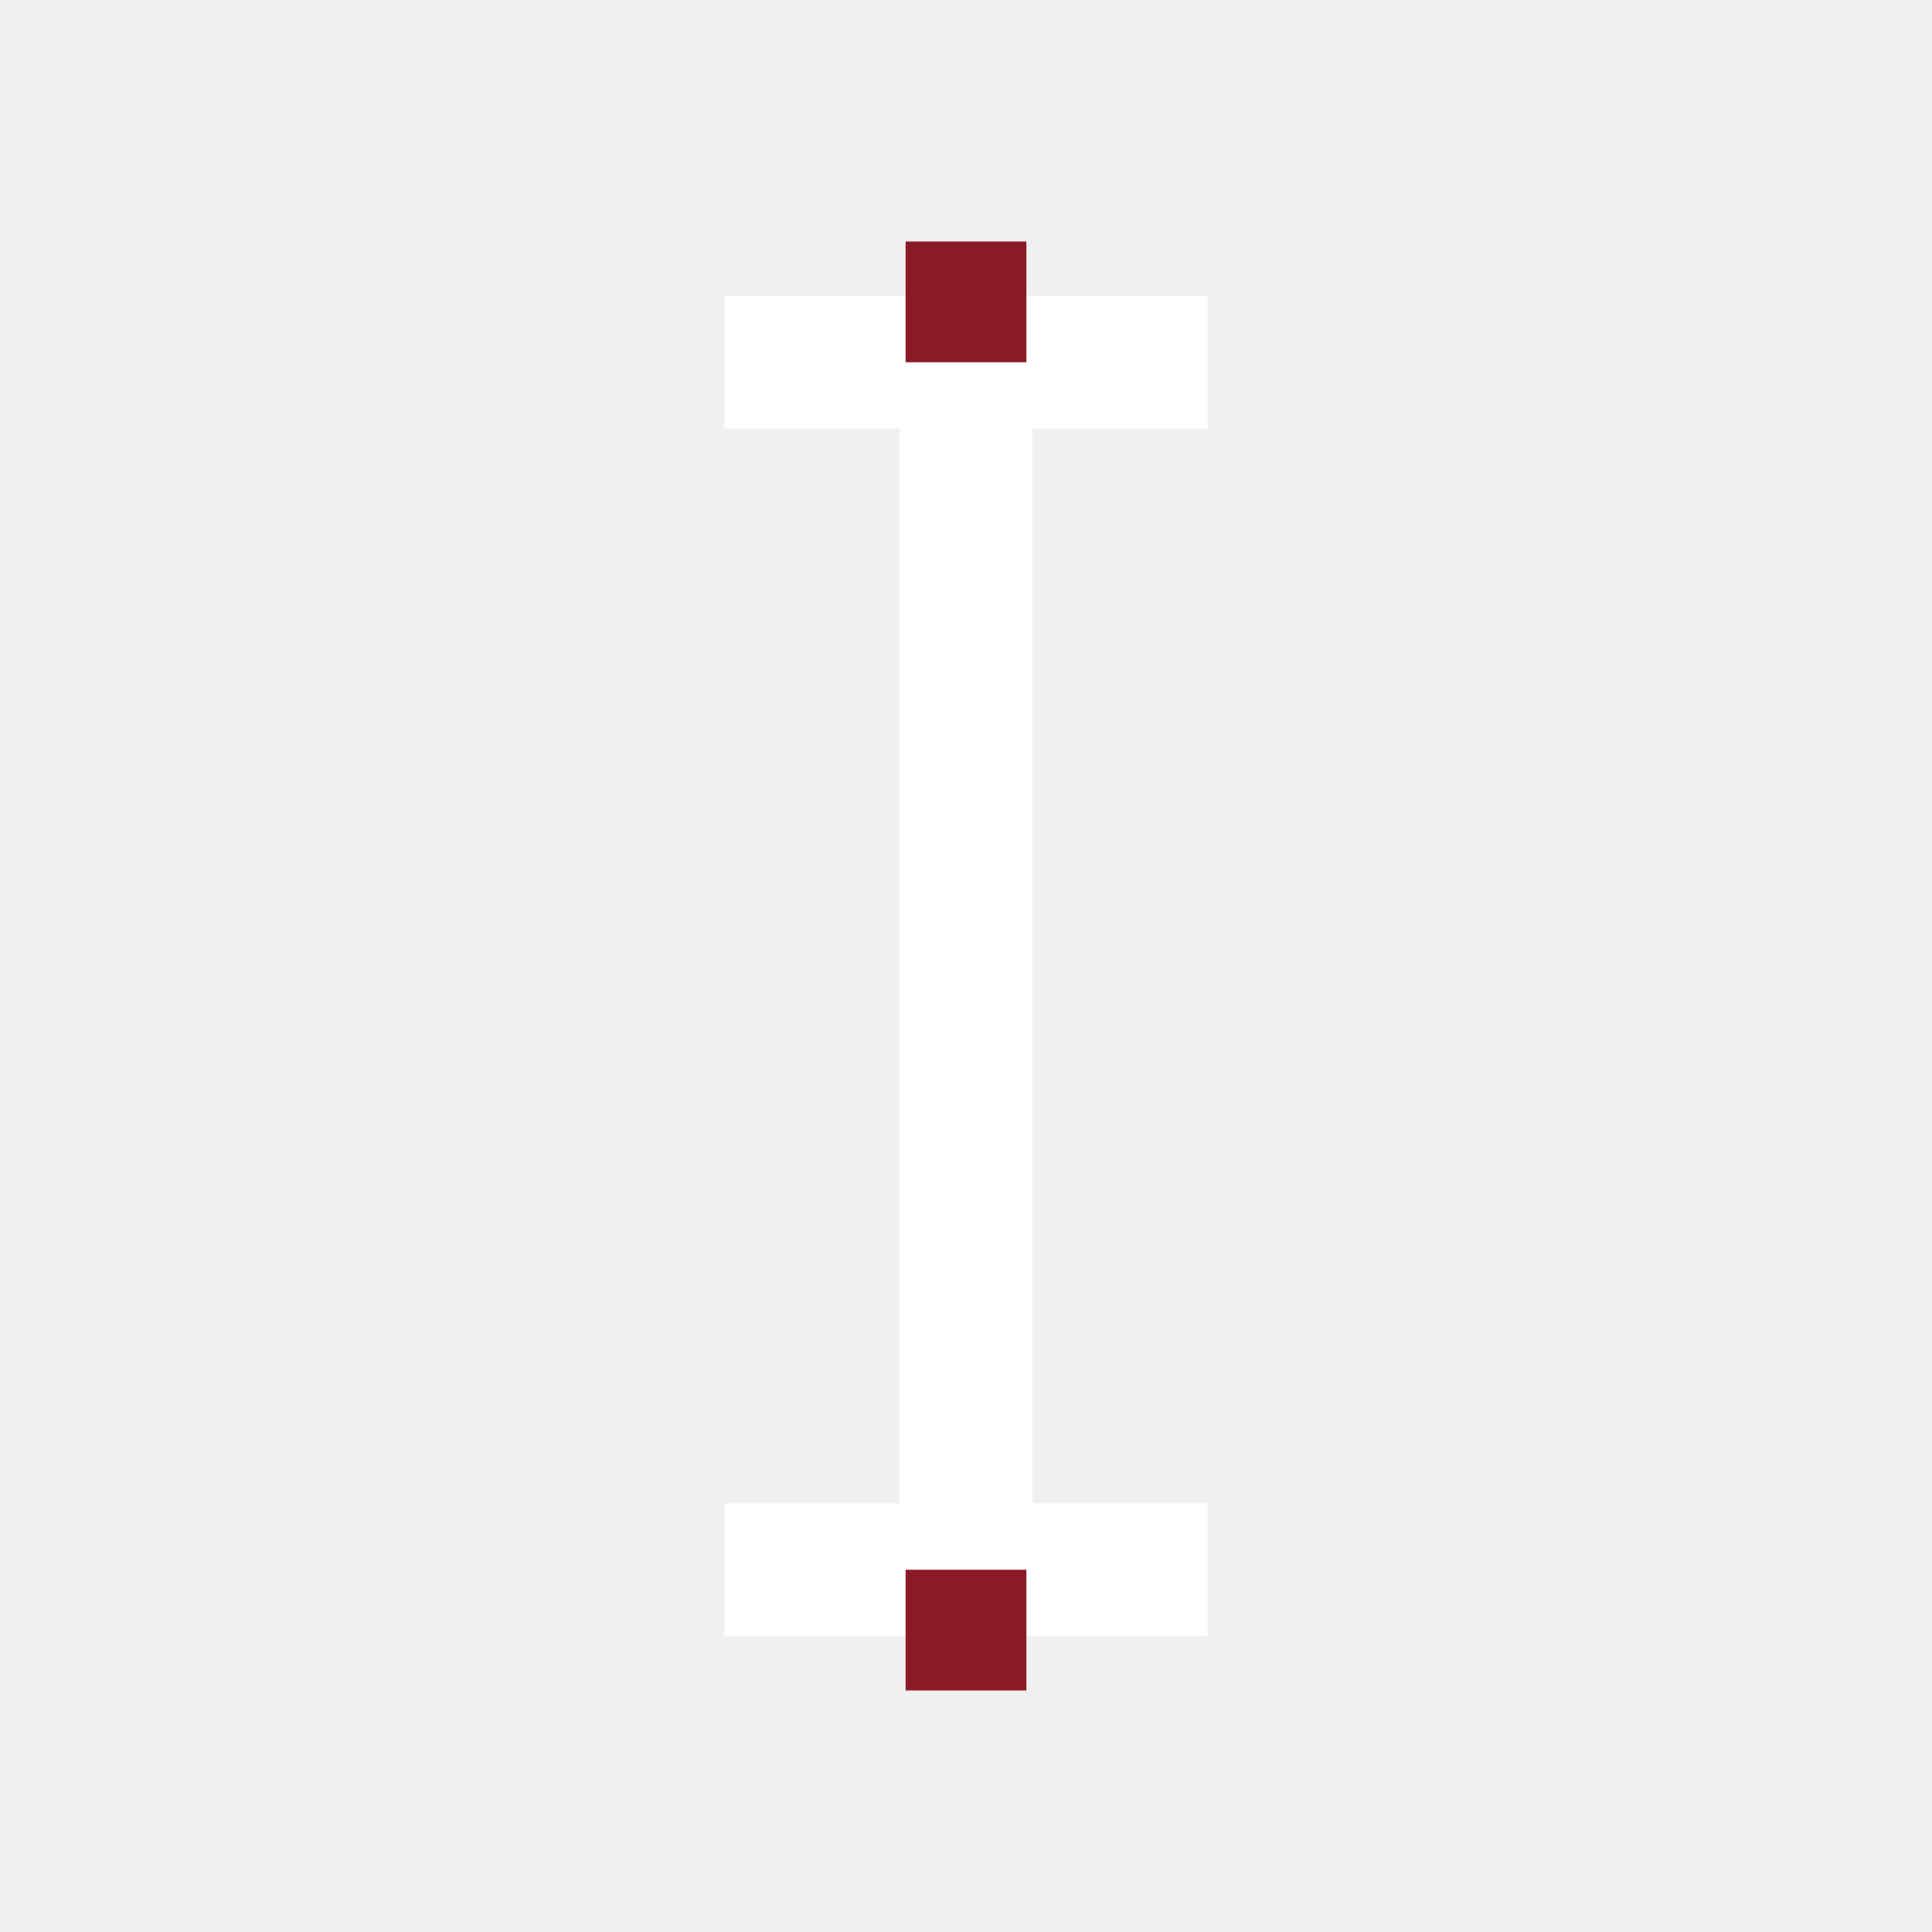
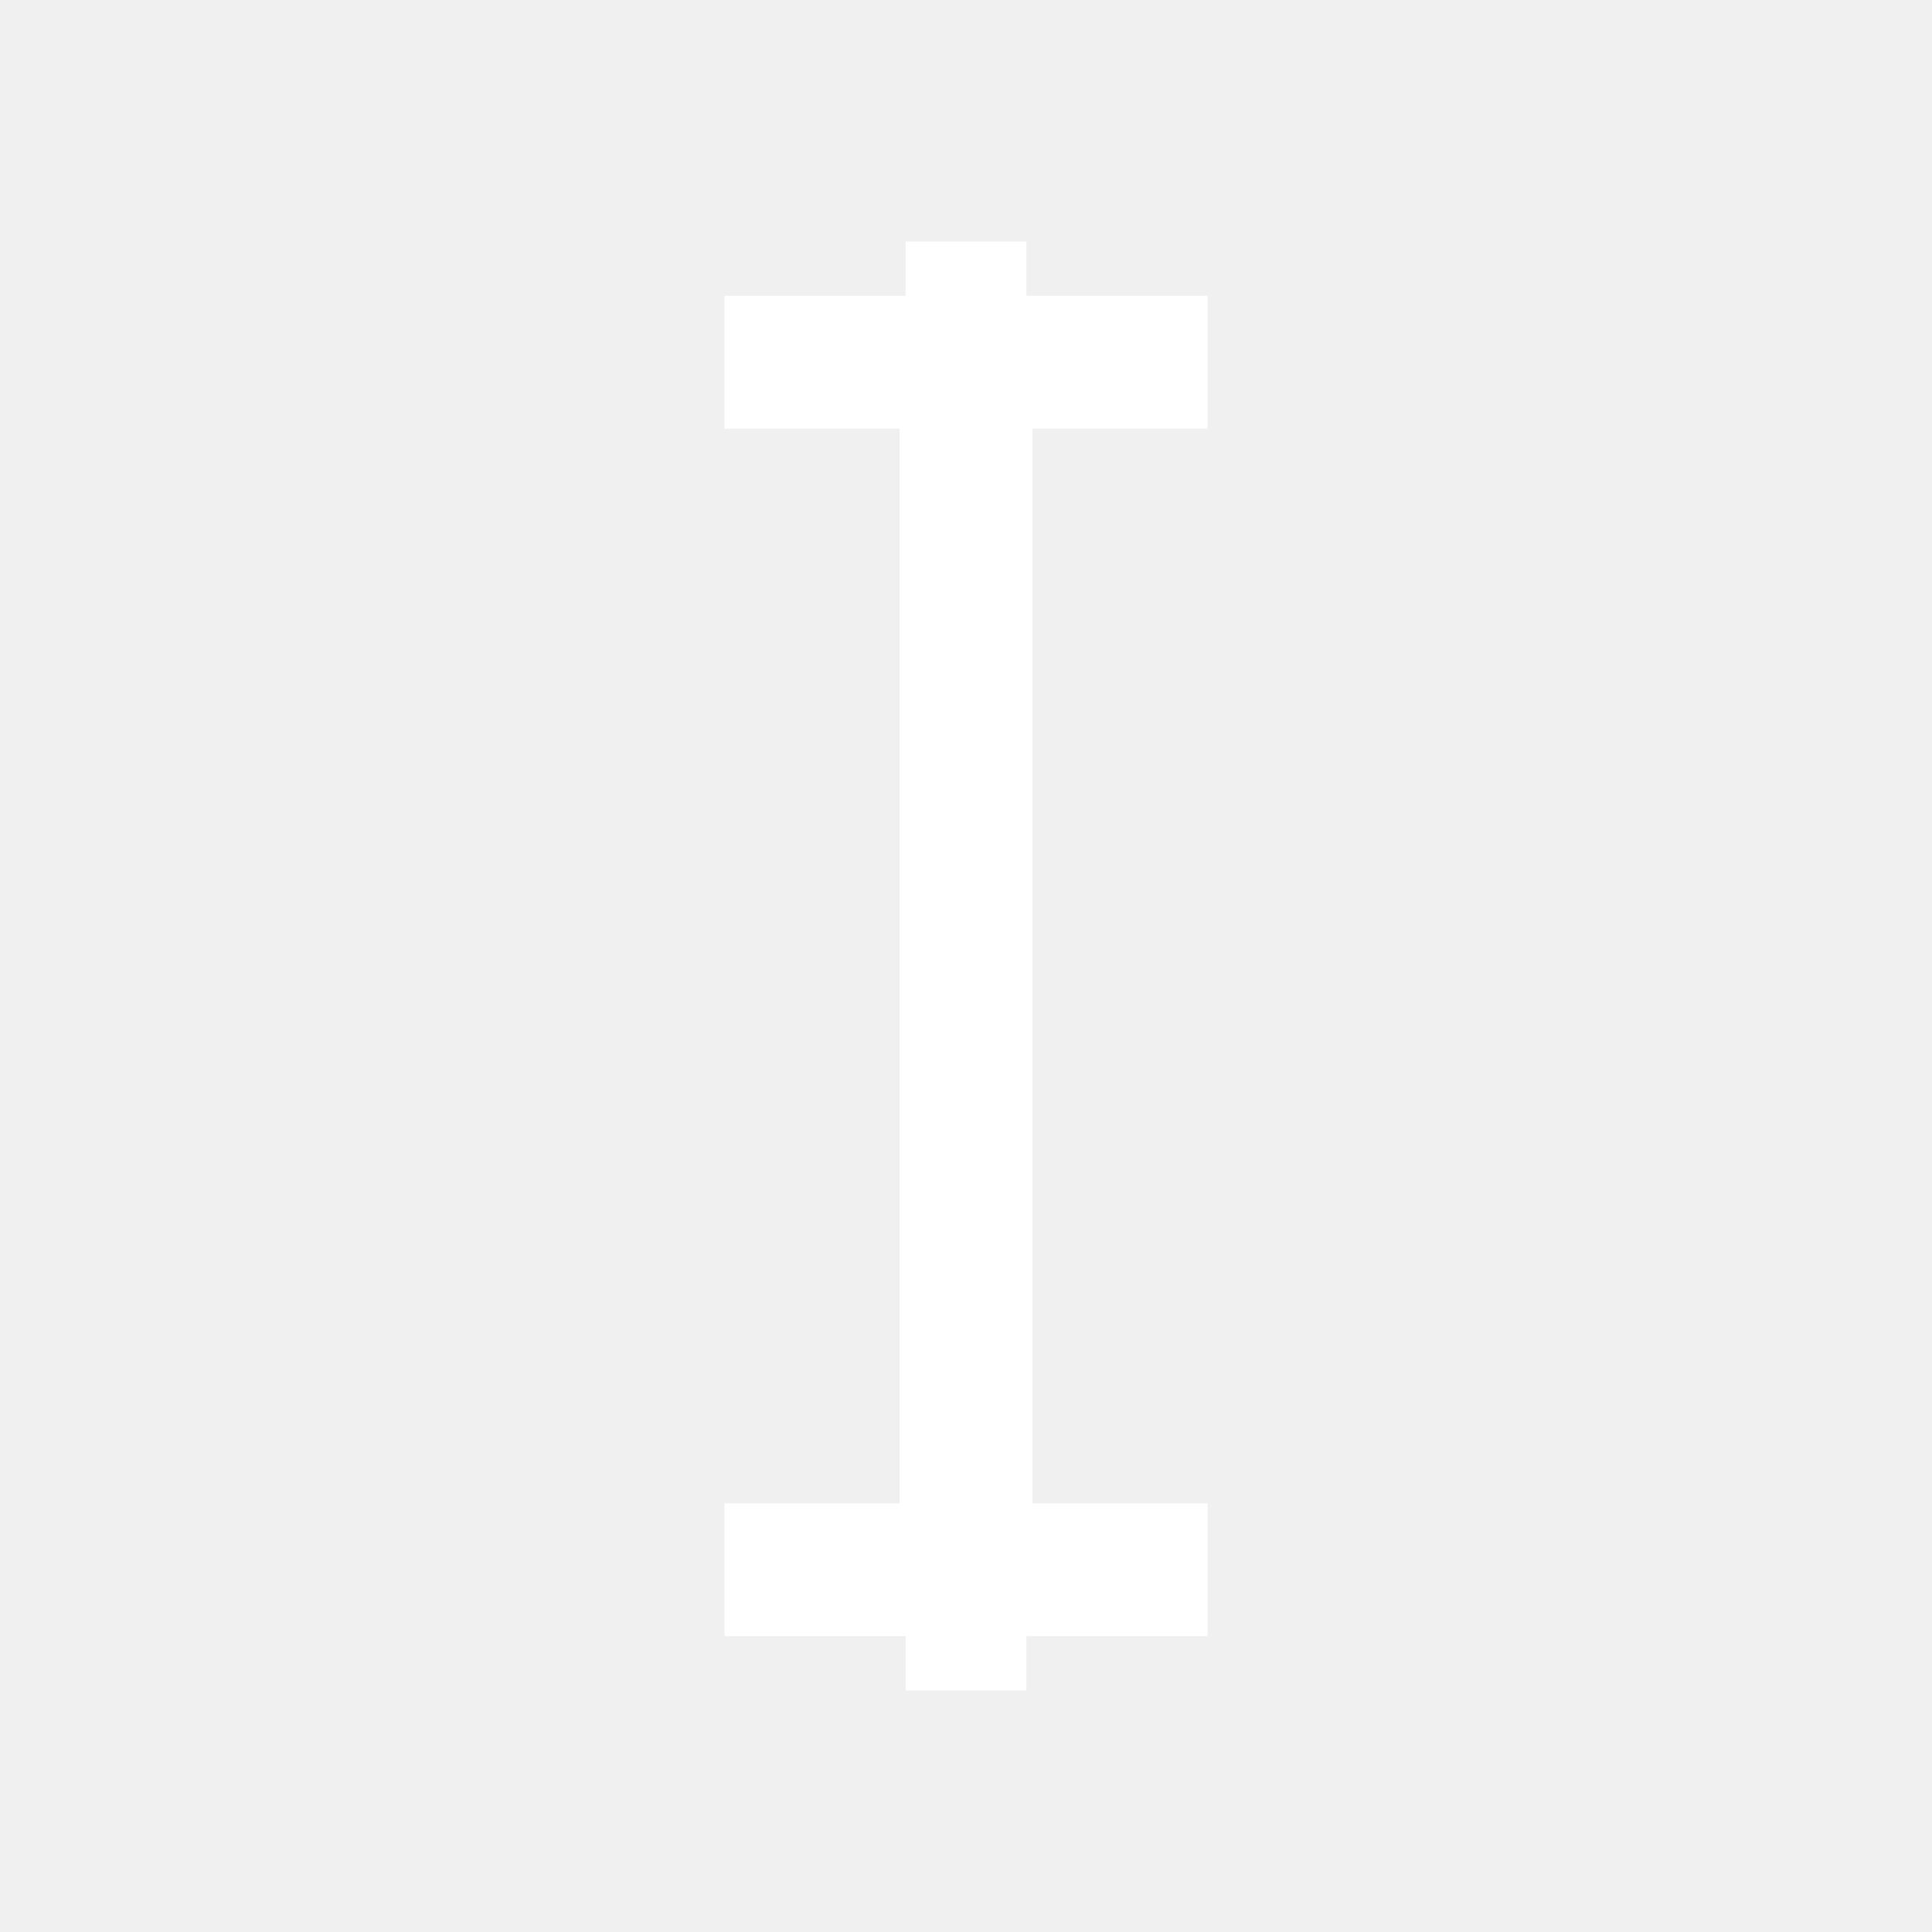
<svg xmlns="http://www.w3.org/2000/svg" width="256" height="256" viewBox="0 0 32 32" data-hotspot="16.00,16.00">
  <line x1="16.00" y1="6.00" x2="16.00" y2="26.00" stroke="#FFFFFF" stroke-width="2.2" stroke-linecap="butt" />
  <line x1="12.00" y1="6.00" x2="20.00" y2="6.00" stroke="#FFFFFF" stroke-width="2.2" stroke-linecap="butt" />
  <line x1="12.00" y1="26.00" x2="20.00" y2="26.00" stroke="#FFFFFF" stroke-width="2.2" stroke-linecap="butt" />
-   <rect x="15.00" y="4.00" width="2.00" height="2.00" fill="#8C1A25" />
-   <rect x="15.00" y="26.00" width="2.00" height="2.00" fill="#8C1A25" />
+   <rect x="15.00" y="4.00" width="2.00" height="2.00" fill="#FFFFFF" />
+   <rect x="15.00" y="26.00" width="2.00" height="2.00" fill="#FFFFFF" />
</svg>
